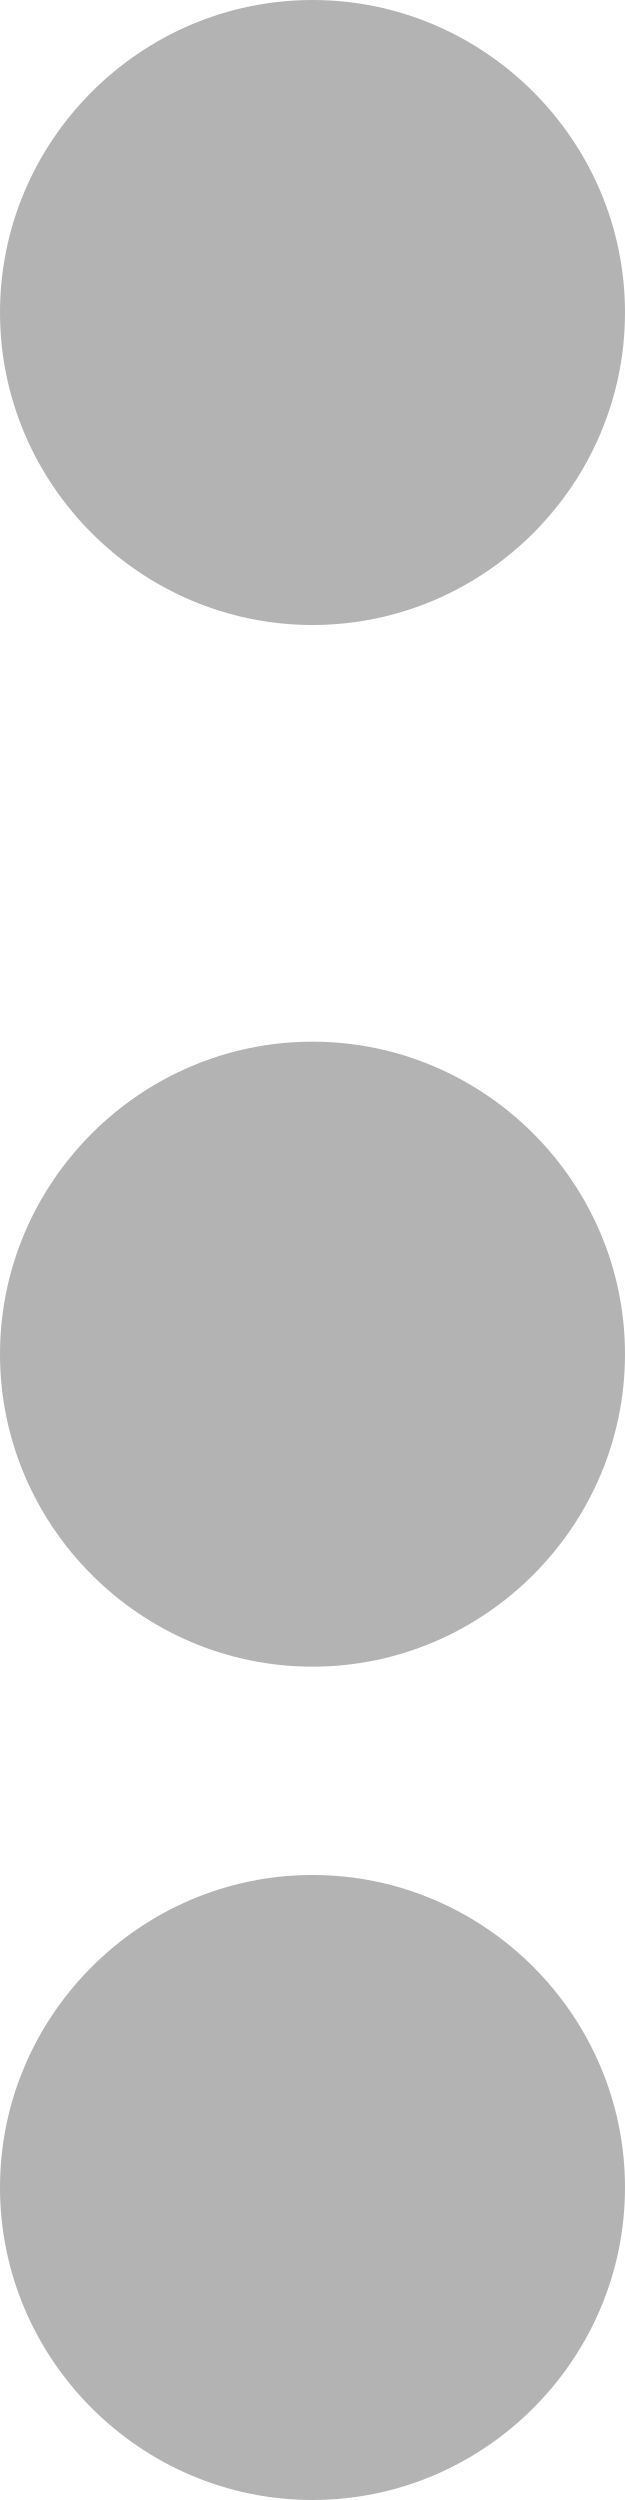
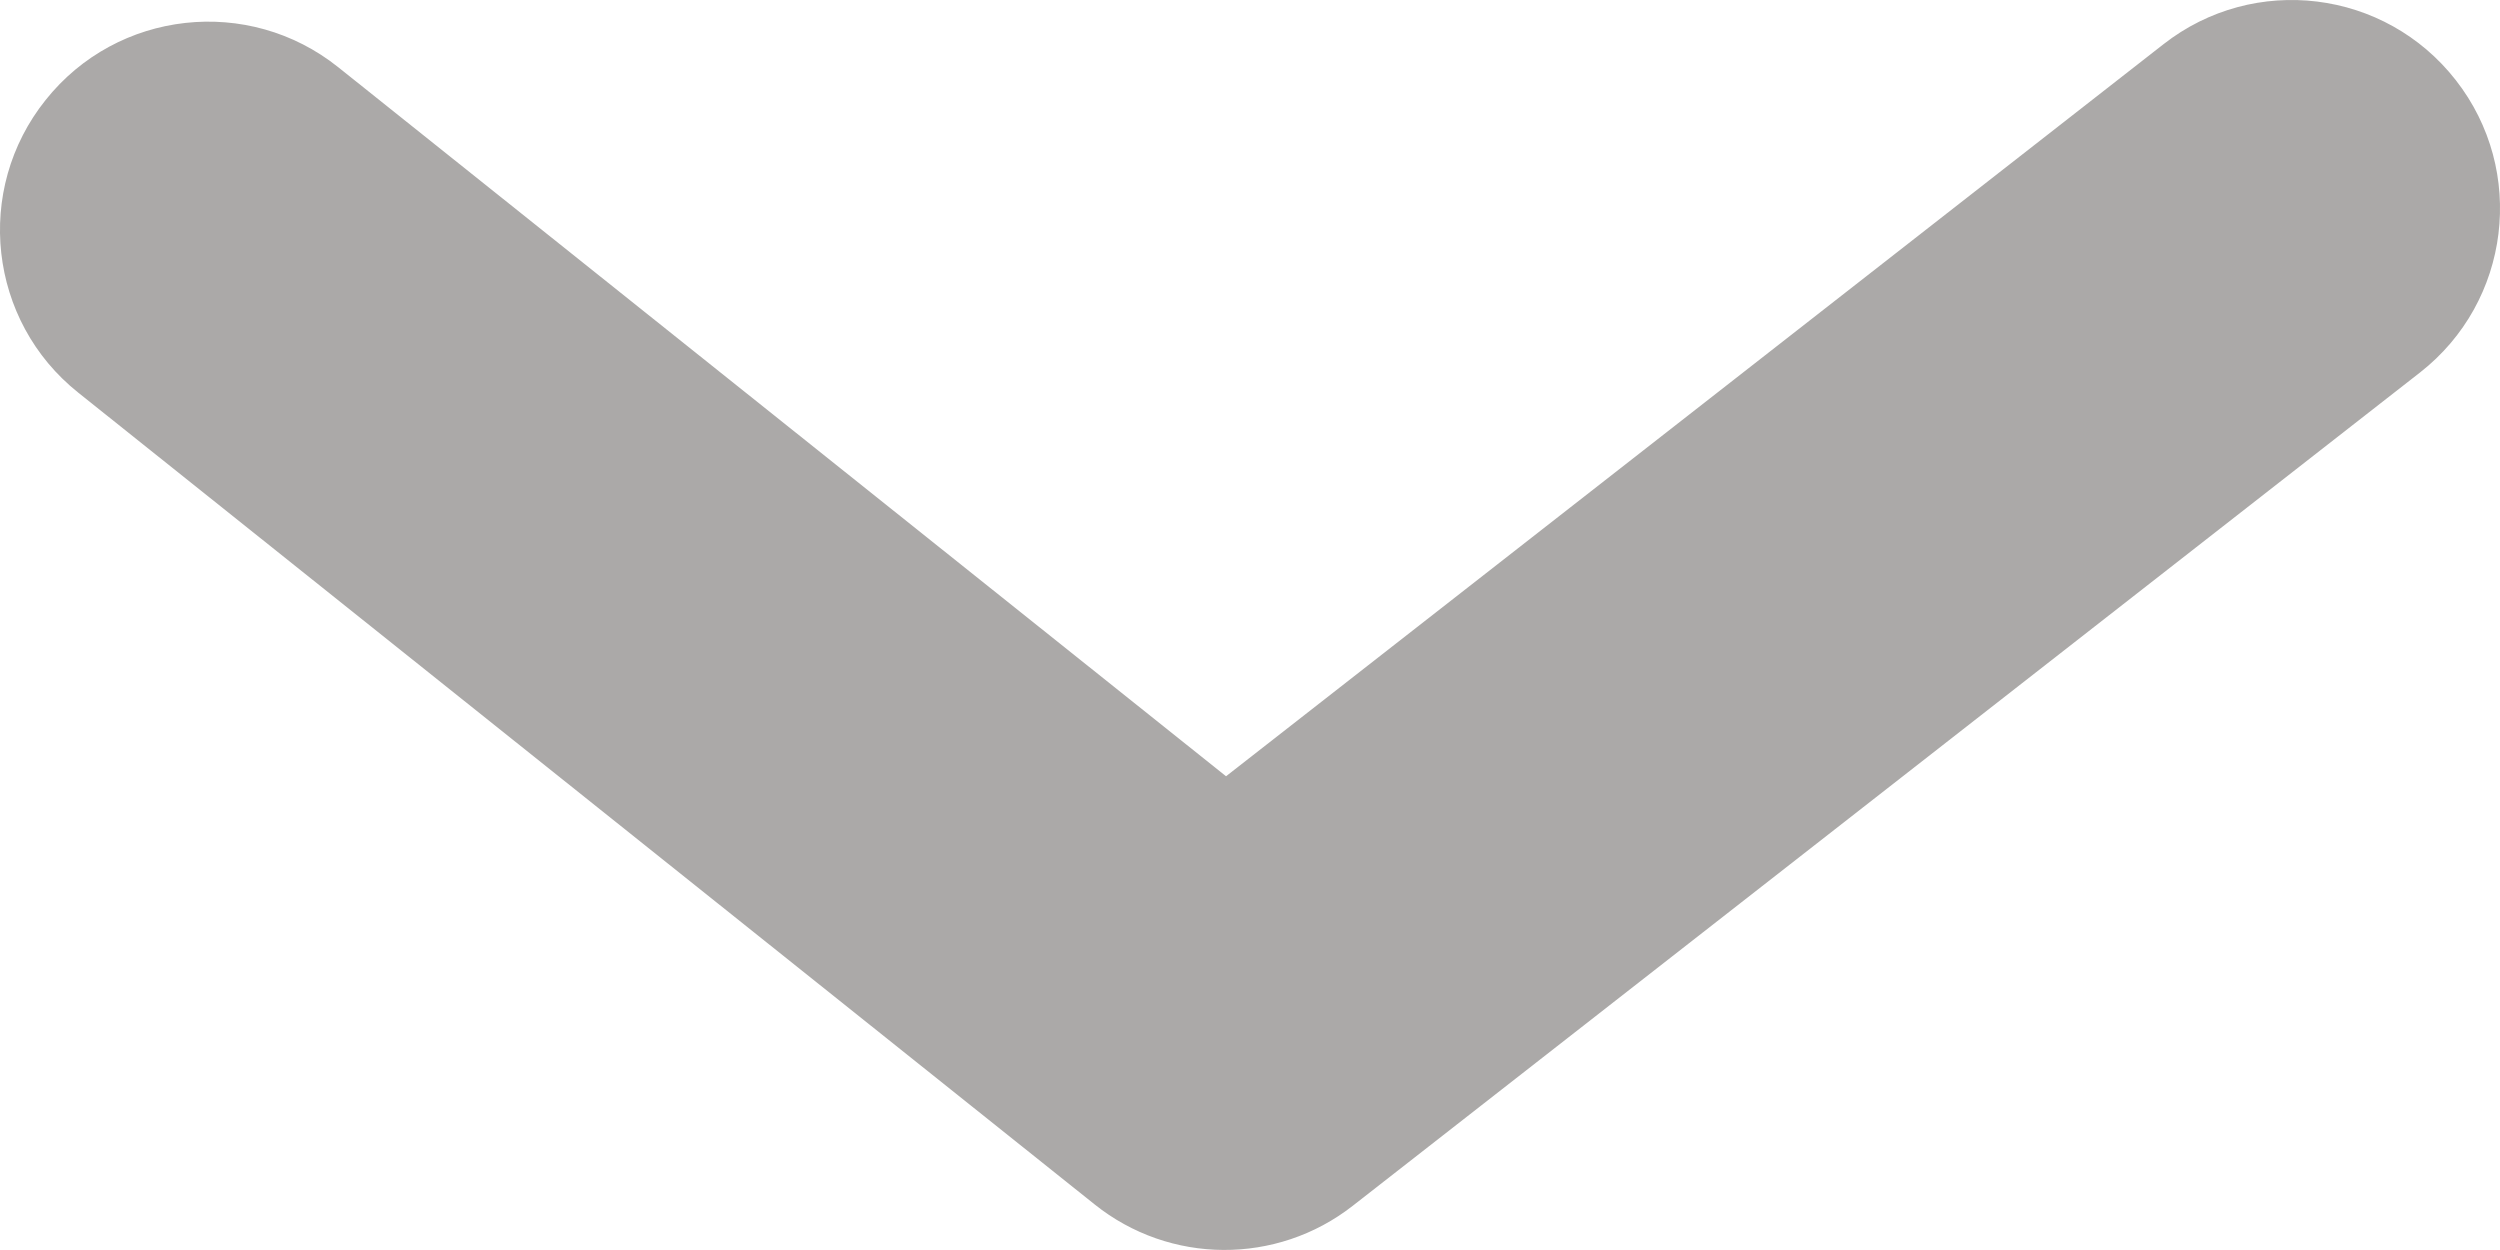
- <svg xmlns="http://www.w3.org/2000/svg" width="3px" height="12px" viewBox="0 0 3 12" version="1.1">
+ <svg xmlns="http://www.w3.org/2000/svg" width="12px" height="6px" viewBox="0 0 12 6" version="1.1">
  <defs />
-   <g id="Mockup" stroke="none" stroke-width="1" fill="none" fill-rule="evenodd" opacity="0.3">
-     <g id="tasks" transform="translate(-979, -18)">
-       <g id="ic/more" transform="translate(971, 15)">
-         <g id="Group">
-           <polygon id="Shape" points="0 0 18 0 18 18 0 18" />
-           <path d="M9.5,6 C10.325,6 11,5.325 11,4.5 C11,3.675 10.325,3 9.5,3 C8.675,3 8,3.675 8,4.5 C8,5.325 8.675,6 9.5,6 Z M9.5,8 C8.675,8 8,8.675 8,9.5 C8,10.325 8.675,11 9.5,11 C10.325,11 11,10.325 11,9.5 C11,8.675 10.325,8 9.5,8 Z M9.5,12 C8.675,12 8,12.675 8,13.5 C8,14.325 8.675,15 9.5,15 C10.325,15 11,14.325 11,13.5 C11,12.675 10.325,12 9.5,12 Z" id="Shape" fill="#000000" />
+   <g id="Mockup" stroke="none" stroke-width="1" fill="none" fill-rule="evenodd" opacity="0.4">
+     <g id="tasks--|-desktop" transform="translate(-974, -25)">
+       <g id="ic/chevron/down" transform="translate(971, 19)">
+         <g>
+           <rect id="Frame" x="0" y="0" width="18" height="18" />
+           <path d="M4.624,6.323 C4.193,5.978 3.563,6.048 3.219,6.48 C2.874,6.911 2.944,7.541 3.376,7.885 L8.254,11.781 C8.615,12.07 9.128,12.073 9.493,11.788 L14.616,7.788 C15.051,7.448 15.128,6.82 14.788,6.385 C14.448,5.949 13.82,5.872 13.385,6.212 L8.885,9.726 L4.624,6.323 Z" id="Line" fill="#2D2926" fill-rule="nonzero" />
        </g>
      </g>
    </g>
  </g>
</svg>
